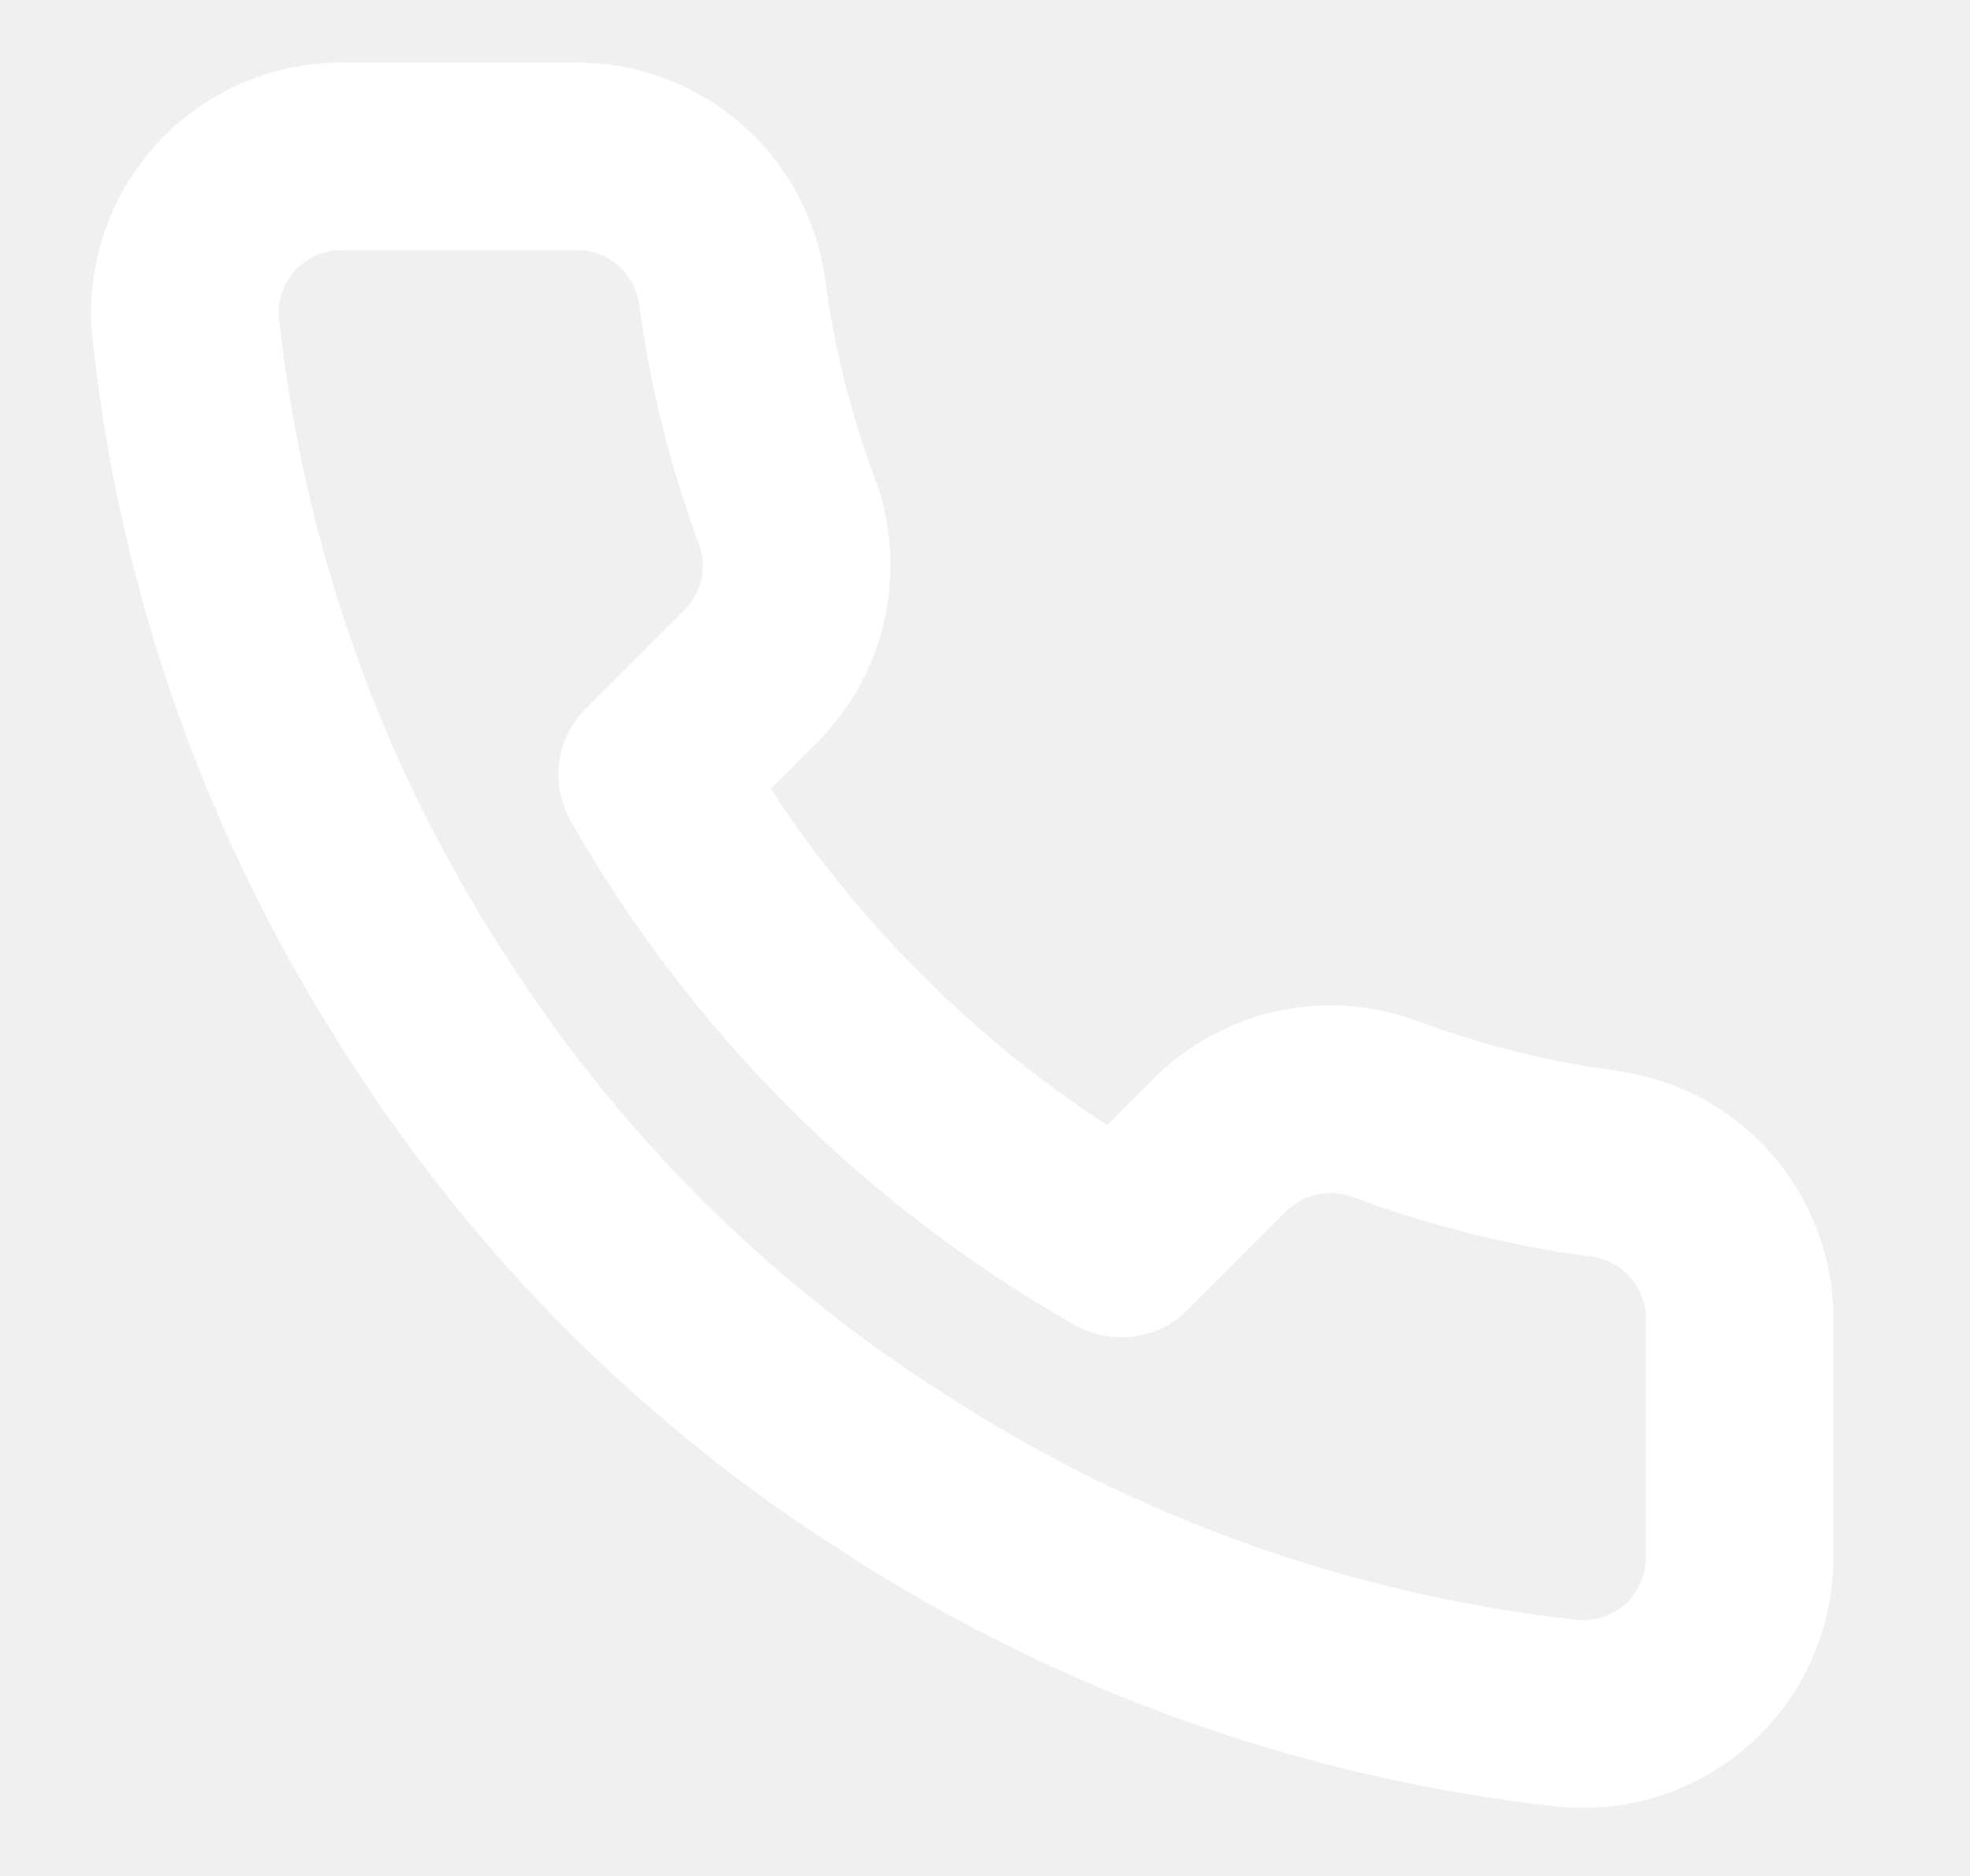
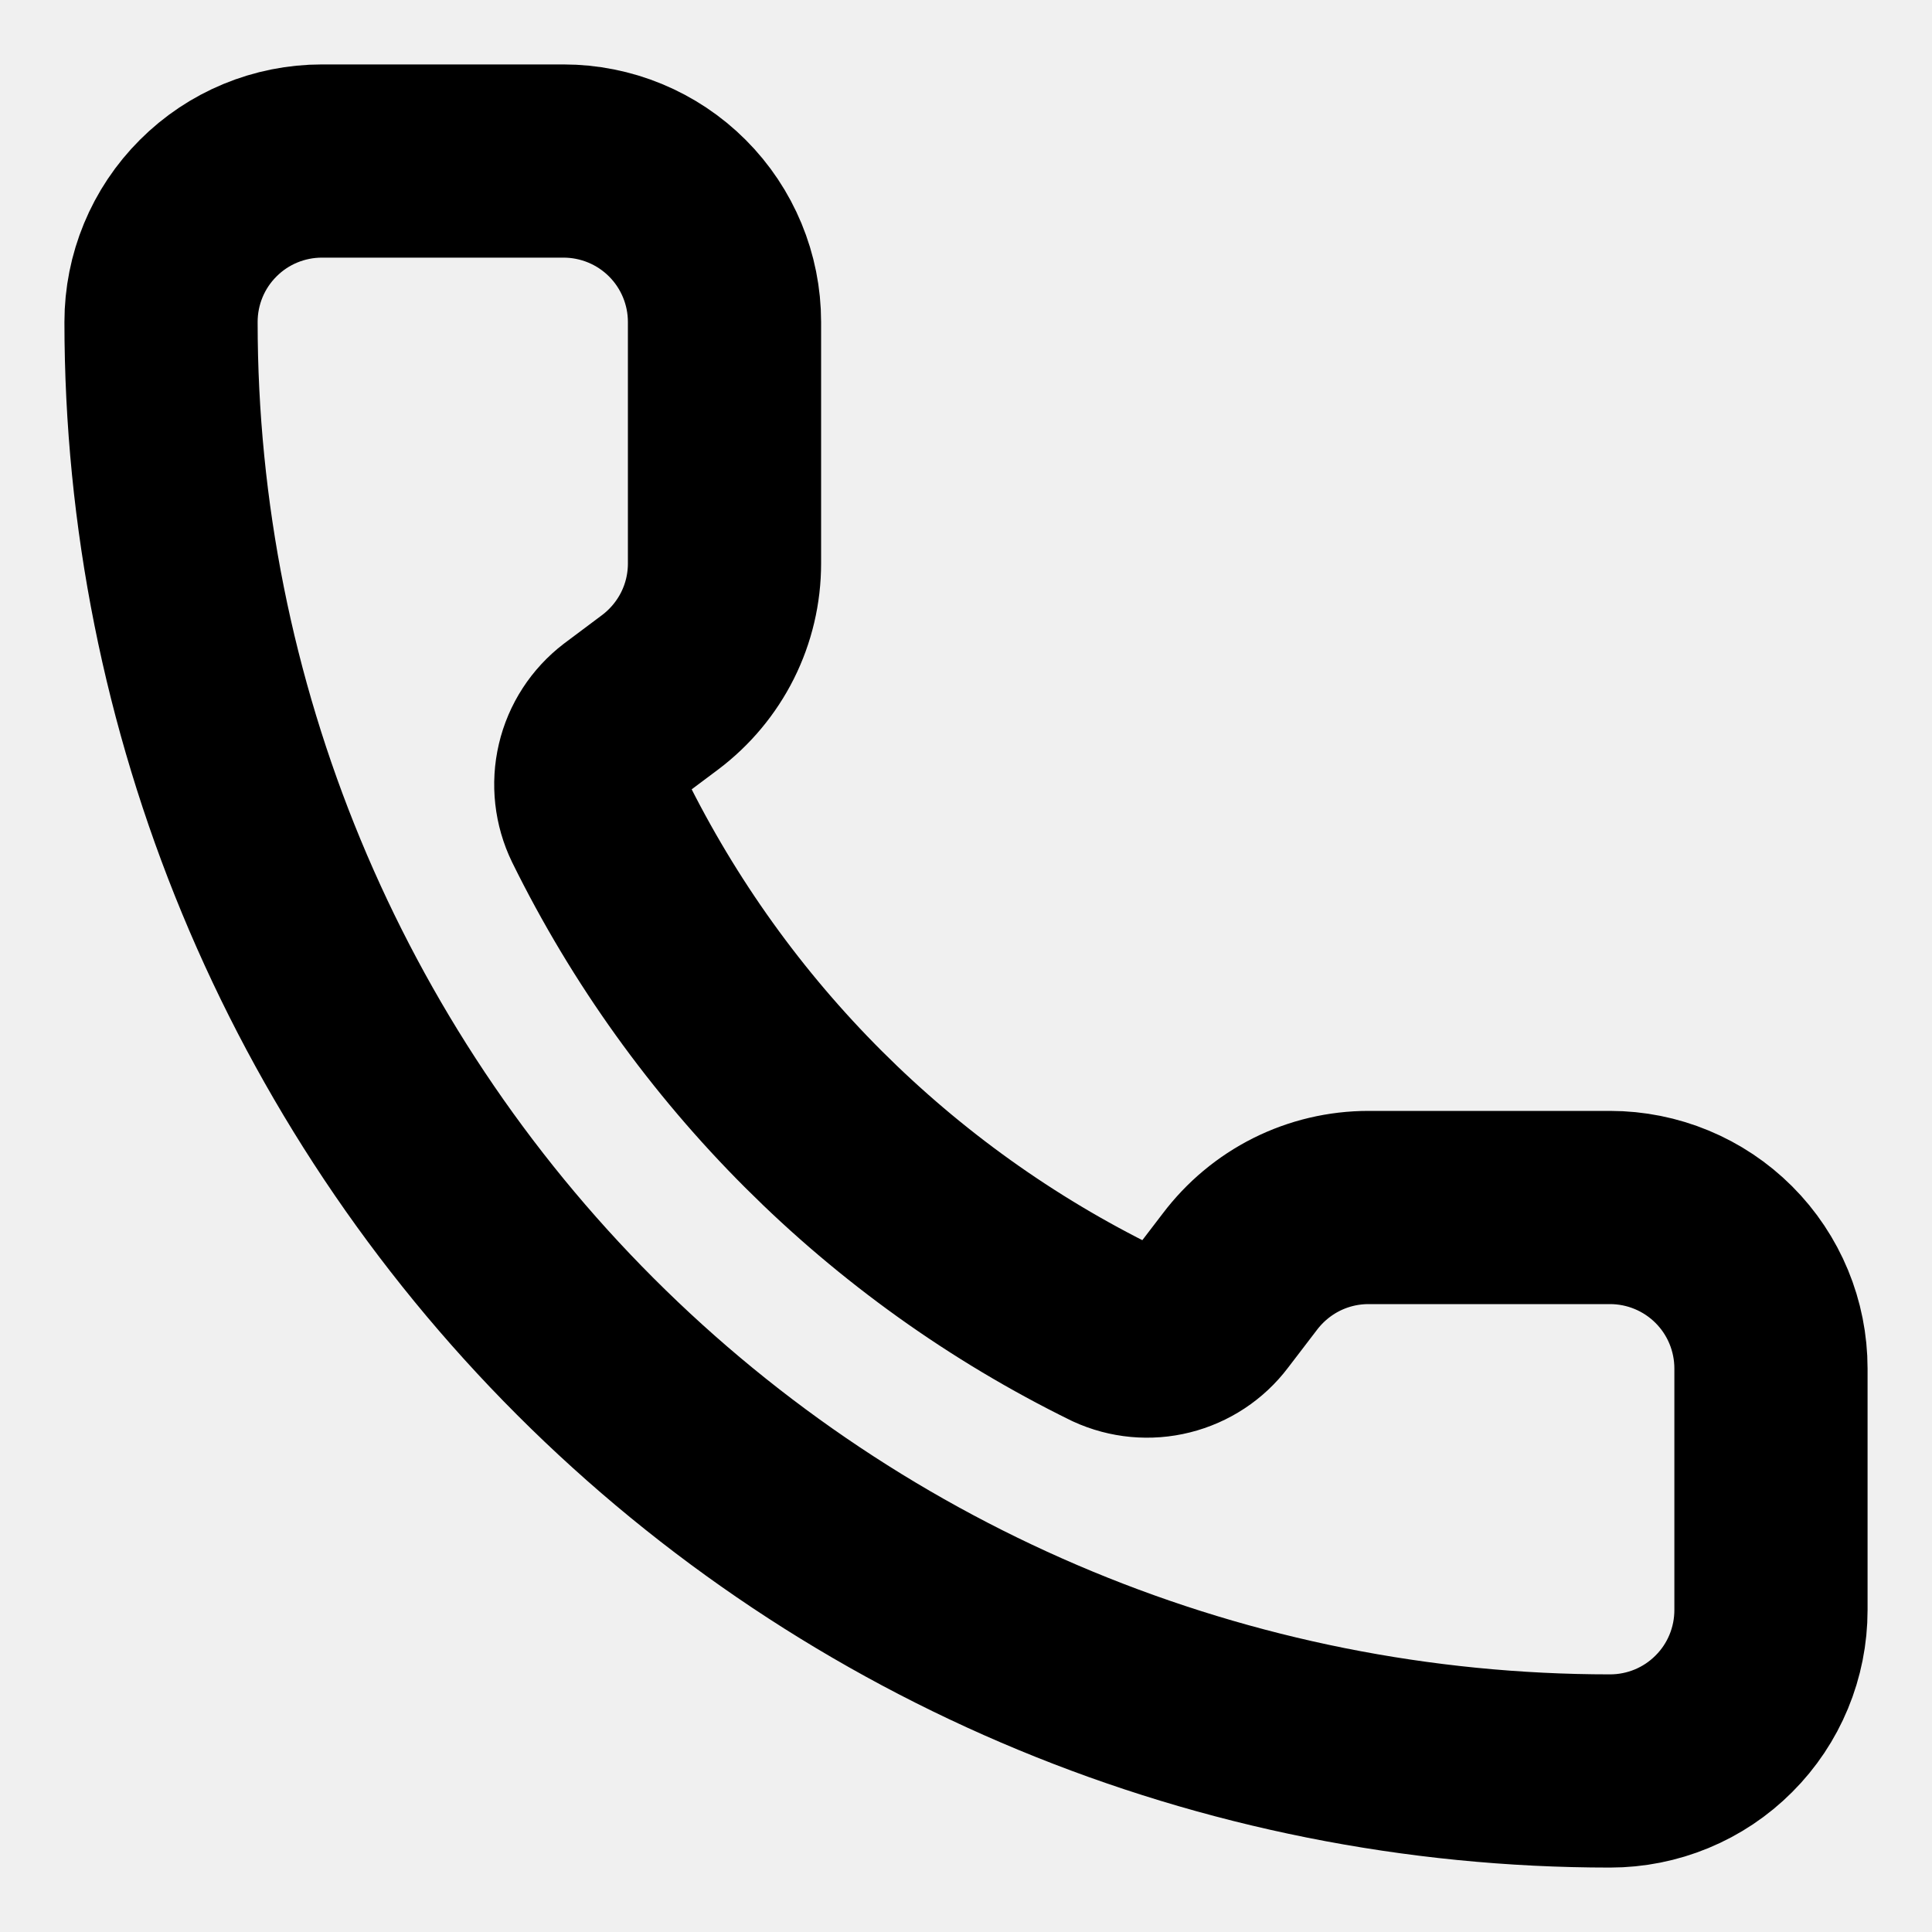
- <svg xmlns="http://www.w3.org/2000/svg" width="21" height="20" viewBox="0 0 21 20" fill="none">
-   <g clip-path="url(#clip0_106_2617)">
-     <path d="M18.544 14.1V16.6C18.545 16.832 18.498 17.062 18.405 17.274C18.312 17.487 18.175 17.678 18.004 17.835C17.833 17.992 17.631 18.111 17.412 18.186C17.192 18.26 16.959 18.288 16.728 18.267C14.163 17.988 11.7 17.112 9.536 15.708C7.522 14.429 5.815 12.722 4.536 10.708C3.128 8.534 2.251 6.059 1.978 3.483C1.957 3.253 1.984 3.021 2.058 2.801C2.132 2.582 2.251 2.381 2.407 2.21C2.563 2.039 2.752 1.902 2.964 1.809C3.176 1.715 3.405 1.667 3.636 1.667H6.136C6.54 1.663 6.932 1.806 7.239 2.07C7.546 2.333 7.746 2.7 7.803 3.1C7.908 3.9 8.104 4.686 8.386 5.442C8.498 5.74 8.522 6.064 8.456 6.376C8.389 6.687 8.235 6.973 8.011 7.2L6.953 8.258C8.139 10.345 9.866 12.072 11.953 13.258L13.011 12.2C13.238 11.976 13.524 11.822 13.835 11.755C14.147 11.689 14.471 11.713 14.769 11.825C15.525 12.107 16.311 12.303 17.111 12.408C17.516 12.466 17.885 12.669 18.15 12.981C18.414 13.293 18.554 13.691 18.544 14.1Z" stroke="white" stroke-width="2" stroke-linecap="round" stroke-linejoin="round" />
+ <svg xmlns="http://www.w3.org/2000/svg" width="20" height="20" viewBox="0 0 20 20" fill="none">
+   <g clip-path="url(#clip0_163_138)">
+     <path d="M11.527 13.807C11.699 13.886 11.893 13.904 12.076 13.858C12.26 13.812 12.423 13.705 12.537 13.554L12.833 13.167C12.989 12.96 13.19 12.792 13.421 12.676C13.653 12.56 13.908 12.5 14.167 12.5H16.667C17.109 12.5 17.533 12.676 17.845 12.988C18.158 13.301 18.333 13.725 18.333 14.167V16.667C18.333 17.109 18.158 17.533 17.845 17.845C17.533 18.158 17.109 18.333 16.667 18.333C12.688 18.333 8.873 16.753 6.06 13.94C3.247 11.127 1.667 7.312 1.667 3.333C1.667 2.891 1.842 2.467 2.155 2.155C2.467 1.842 2.891 1.667 3.333 1.667H5.833C6.275 1.667 6.699 1.842 7.012 2.155C7.324 2.467 7.5 2.891 7.5 3.333V5.833C7.5 6.092 7.44 6.347 7.324 6.579C7.208 6.81 7.04 7.011 6.833 7.167L6.443 7.459C6.29 7.576 6.182 7.742 6.138 7.93C6.094 8.117 6.116 8.314 6.2 8.487C7.339 10.8 9.212 12.671 11.527 13.807Z" stroke="black" stroke-width="2" stroke-linecap="round" stroke-linejoin="round" />
  </g>
  <defs>
-     <clipPath id="clip0_106_2617">
-       <rect width="20" height="20" fill="white" transform="translate(0.210938)" />
+     <clipPath id="clip0_163_138">
+       <rect width="20" height="20" fill="white" />
    </clipPath>
  </defs>
</svg>
